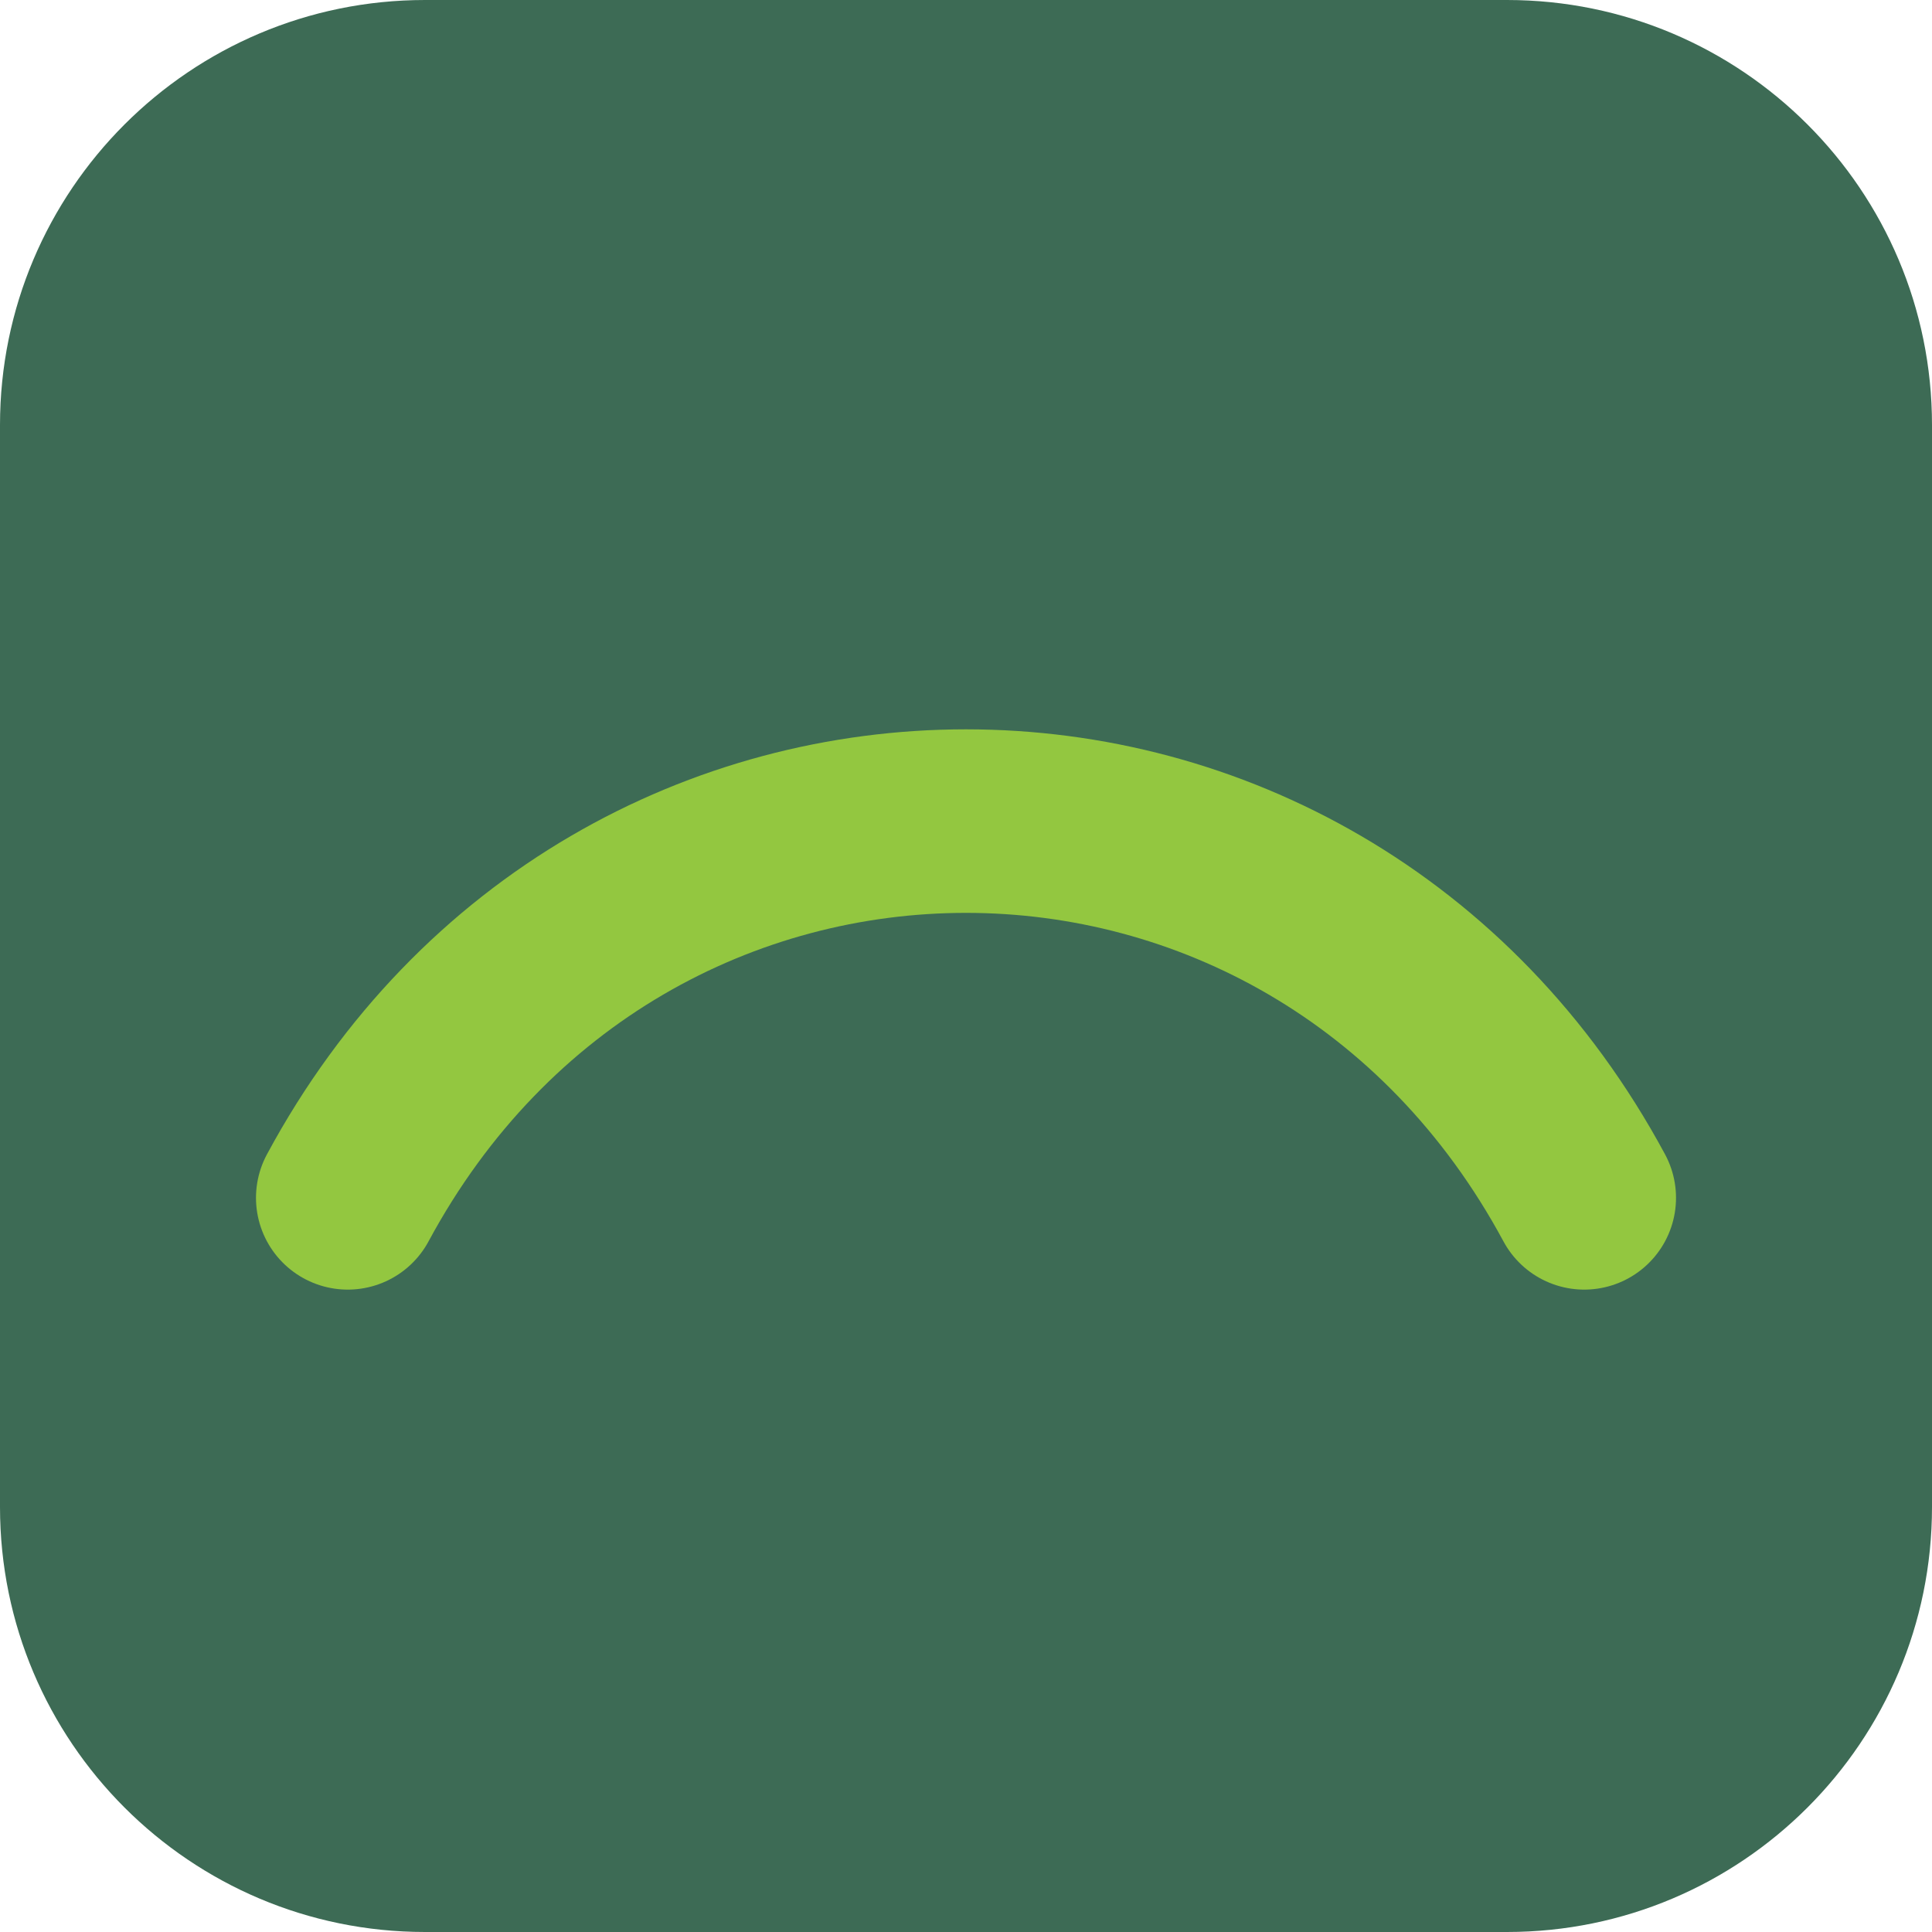
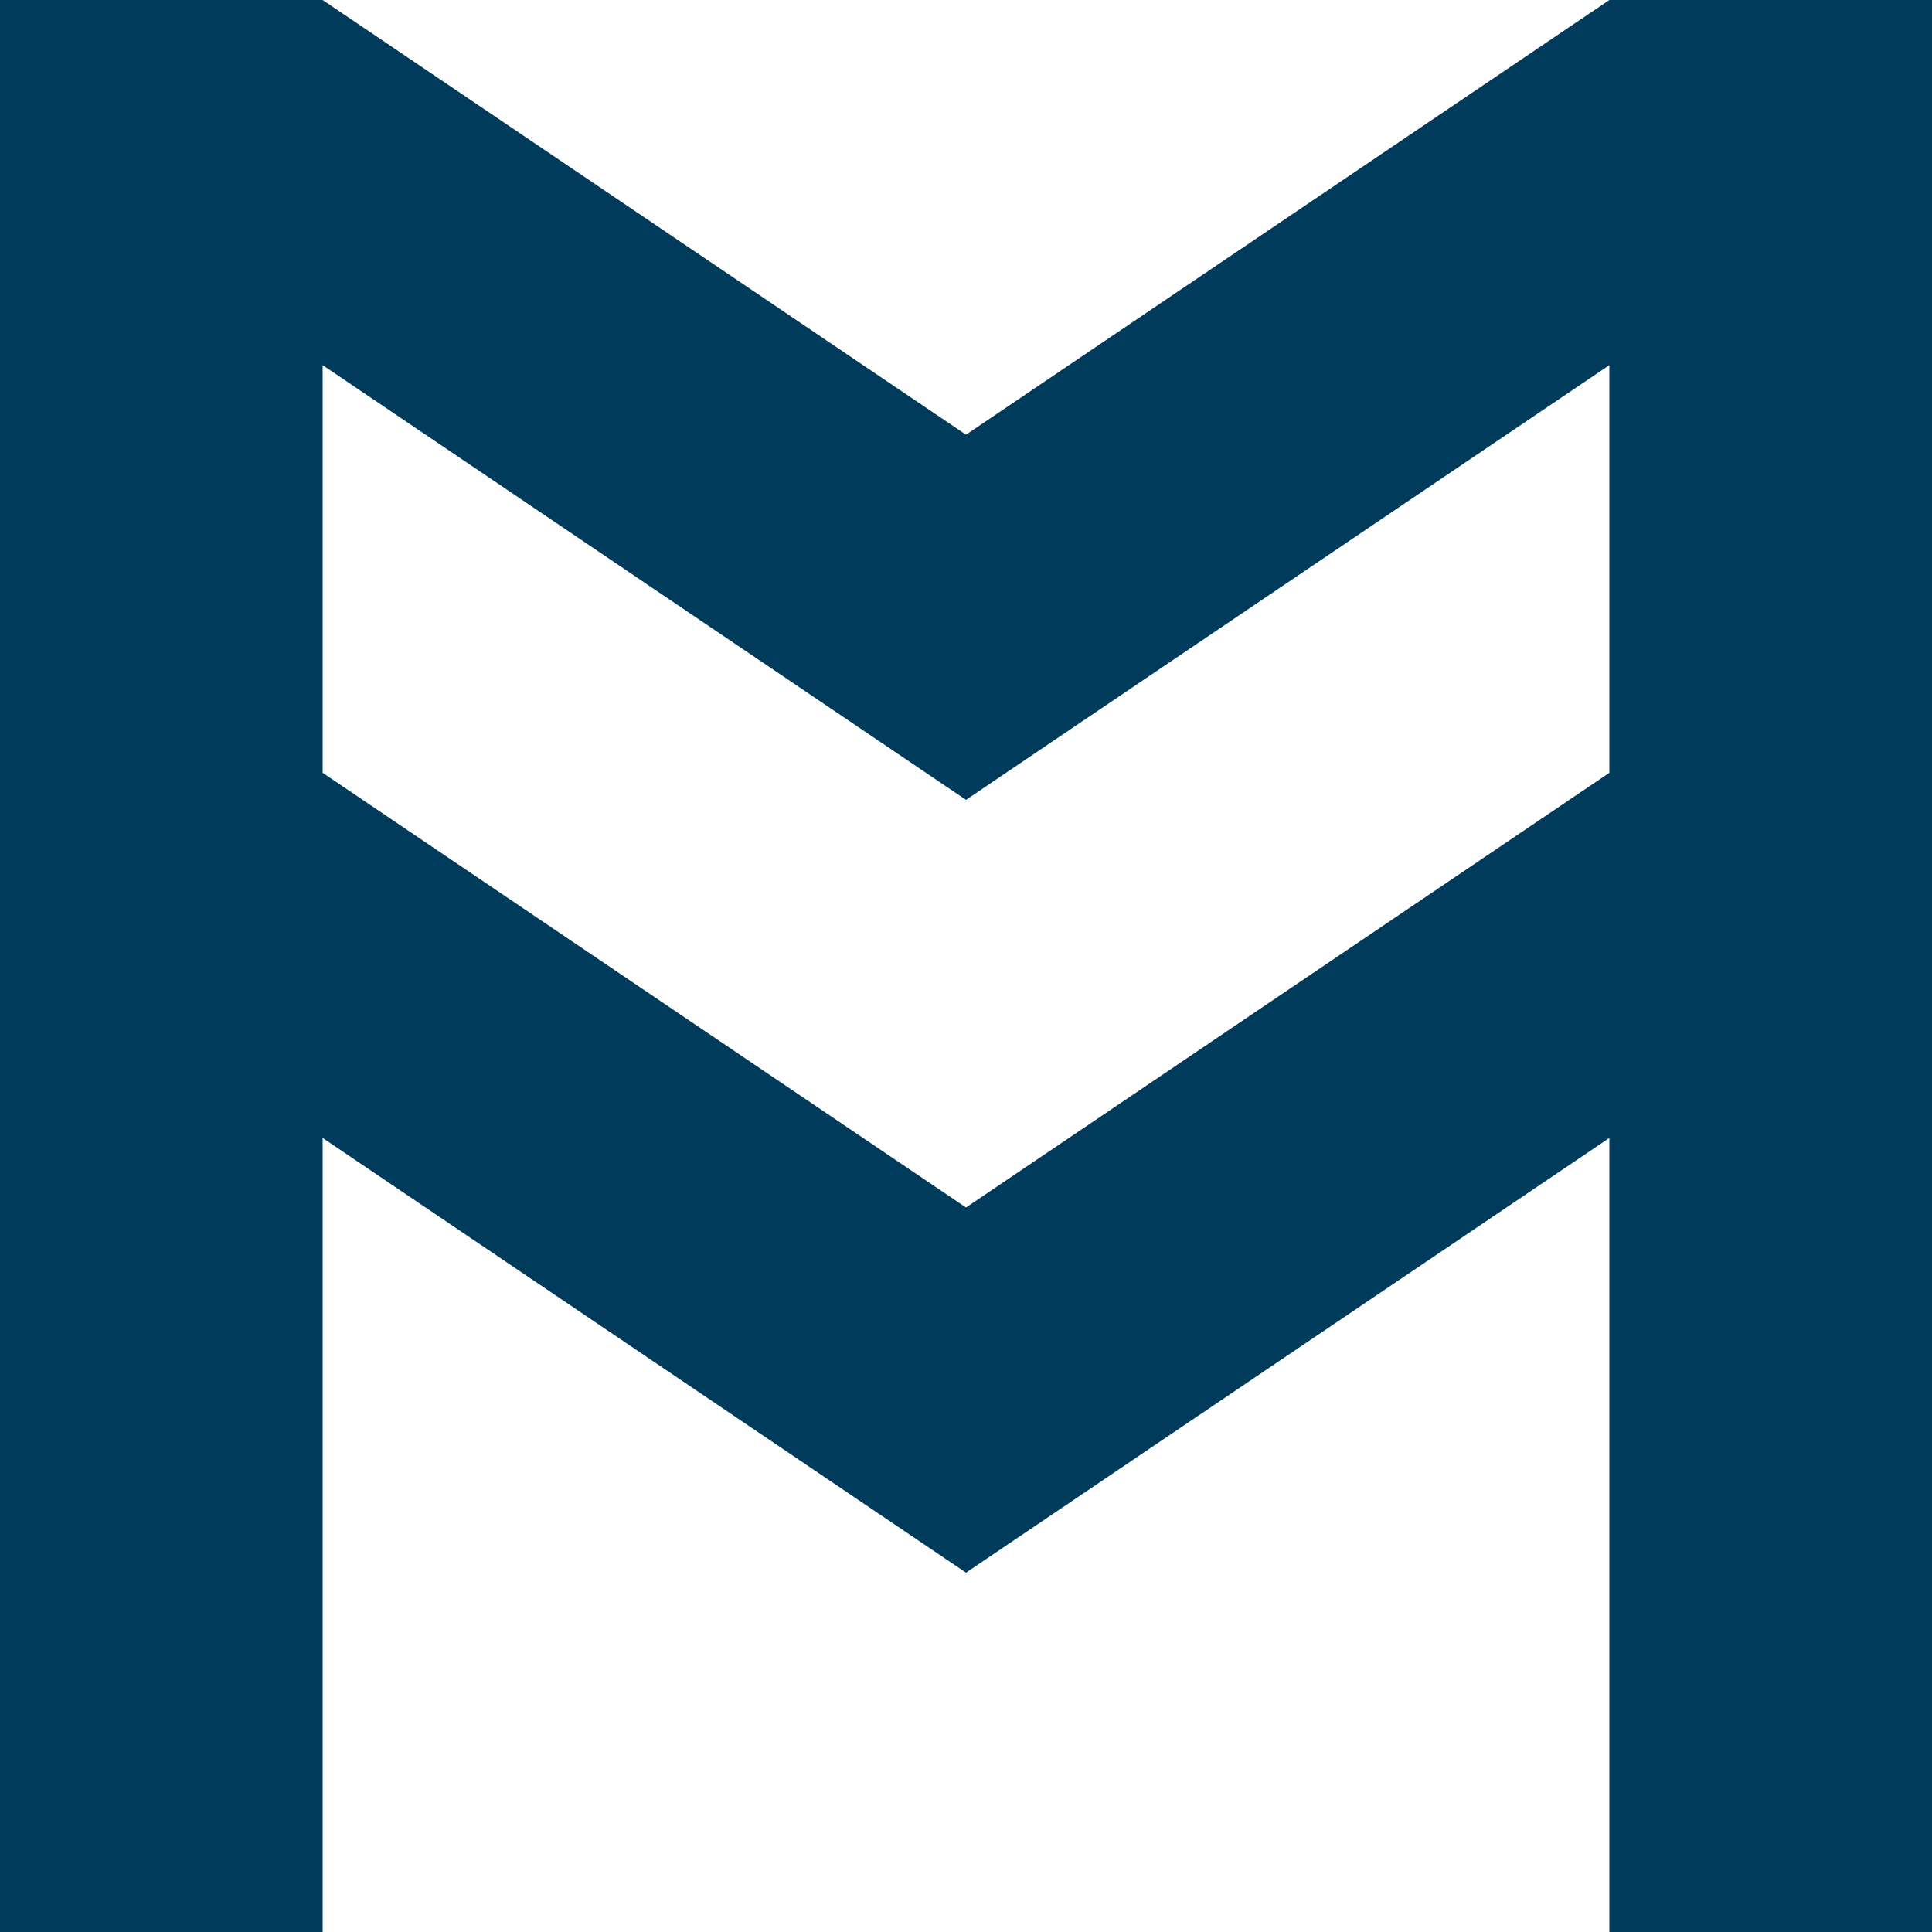
<svg xmlns="http://www.w3.org/2000/svg" viewBox="0 0 100 100" width="100" height="100">
-   <rect width="100" height="100" rx="22" fill="#3D6B55" />
-   <path d="M18 62 C 32 36 68 36 82 62" fill="none" stroke="#93C740" stroke-width="9.5" stroke-linecap="round" />
+   <path fill="#003b5c" fill-rule="evenodd" d="M0 0H16.7L50 22.5L83.3 0H100V100H83.3V58.9L50 81.4L16.7 58.9V100H0Z M16.7 18.9V40L50 62.5L83.3 40V18.9L50 41.4Z" />
</svg>
